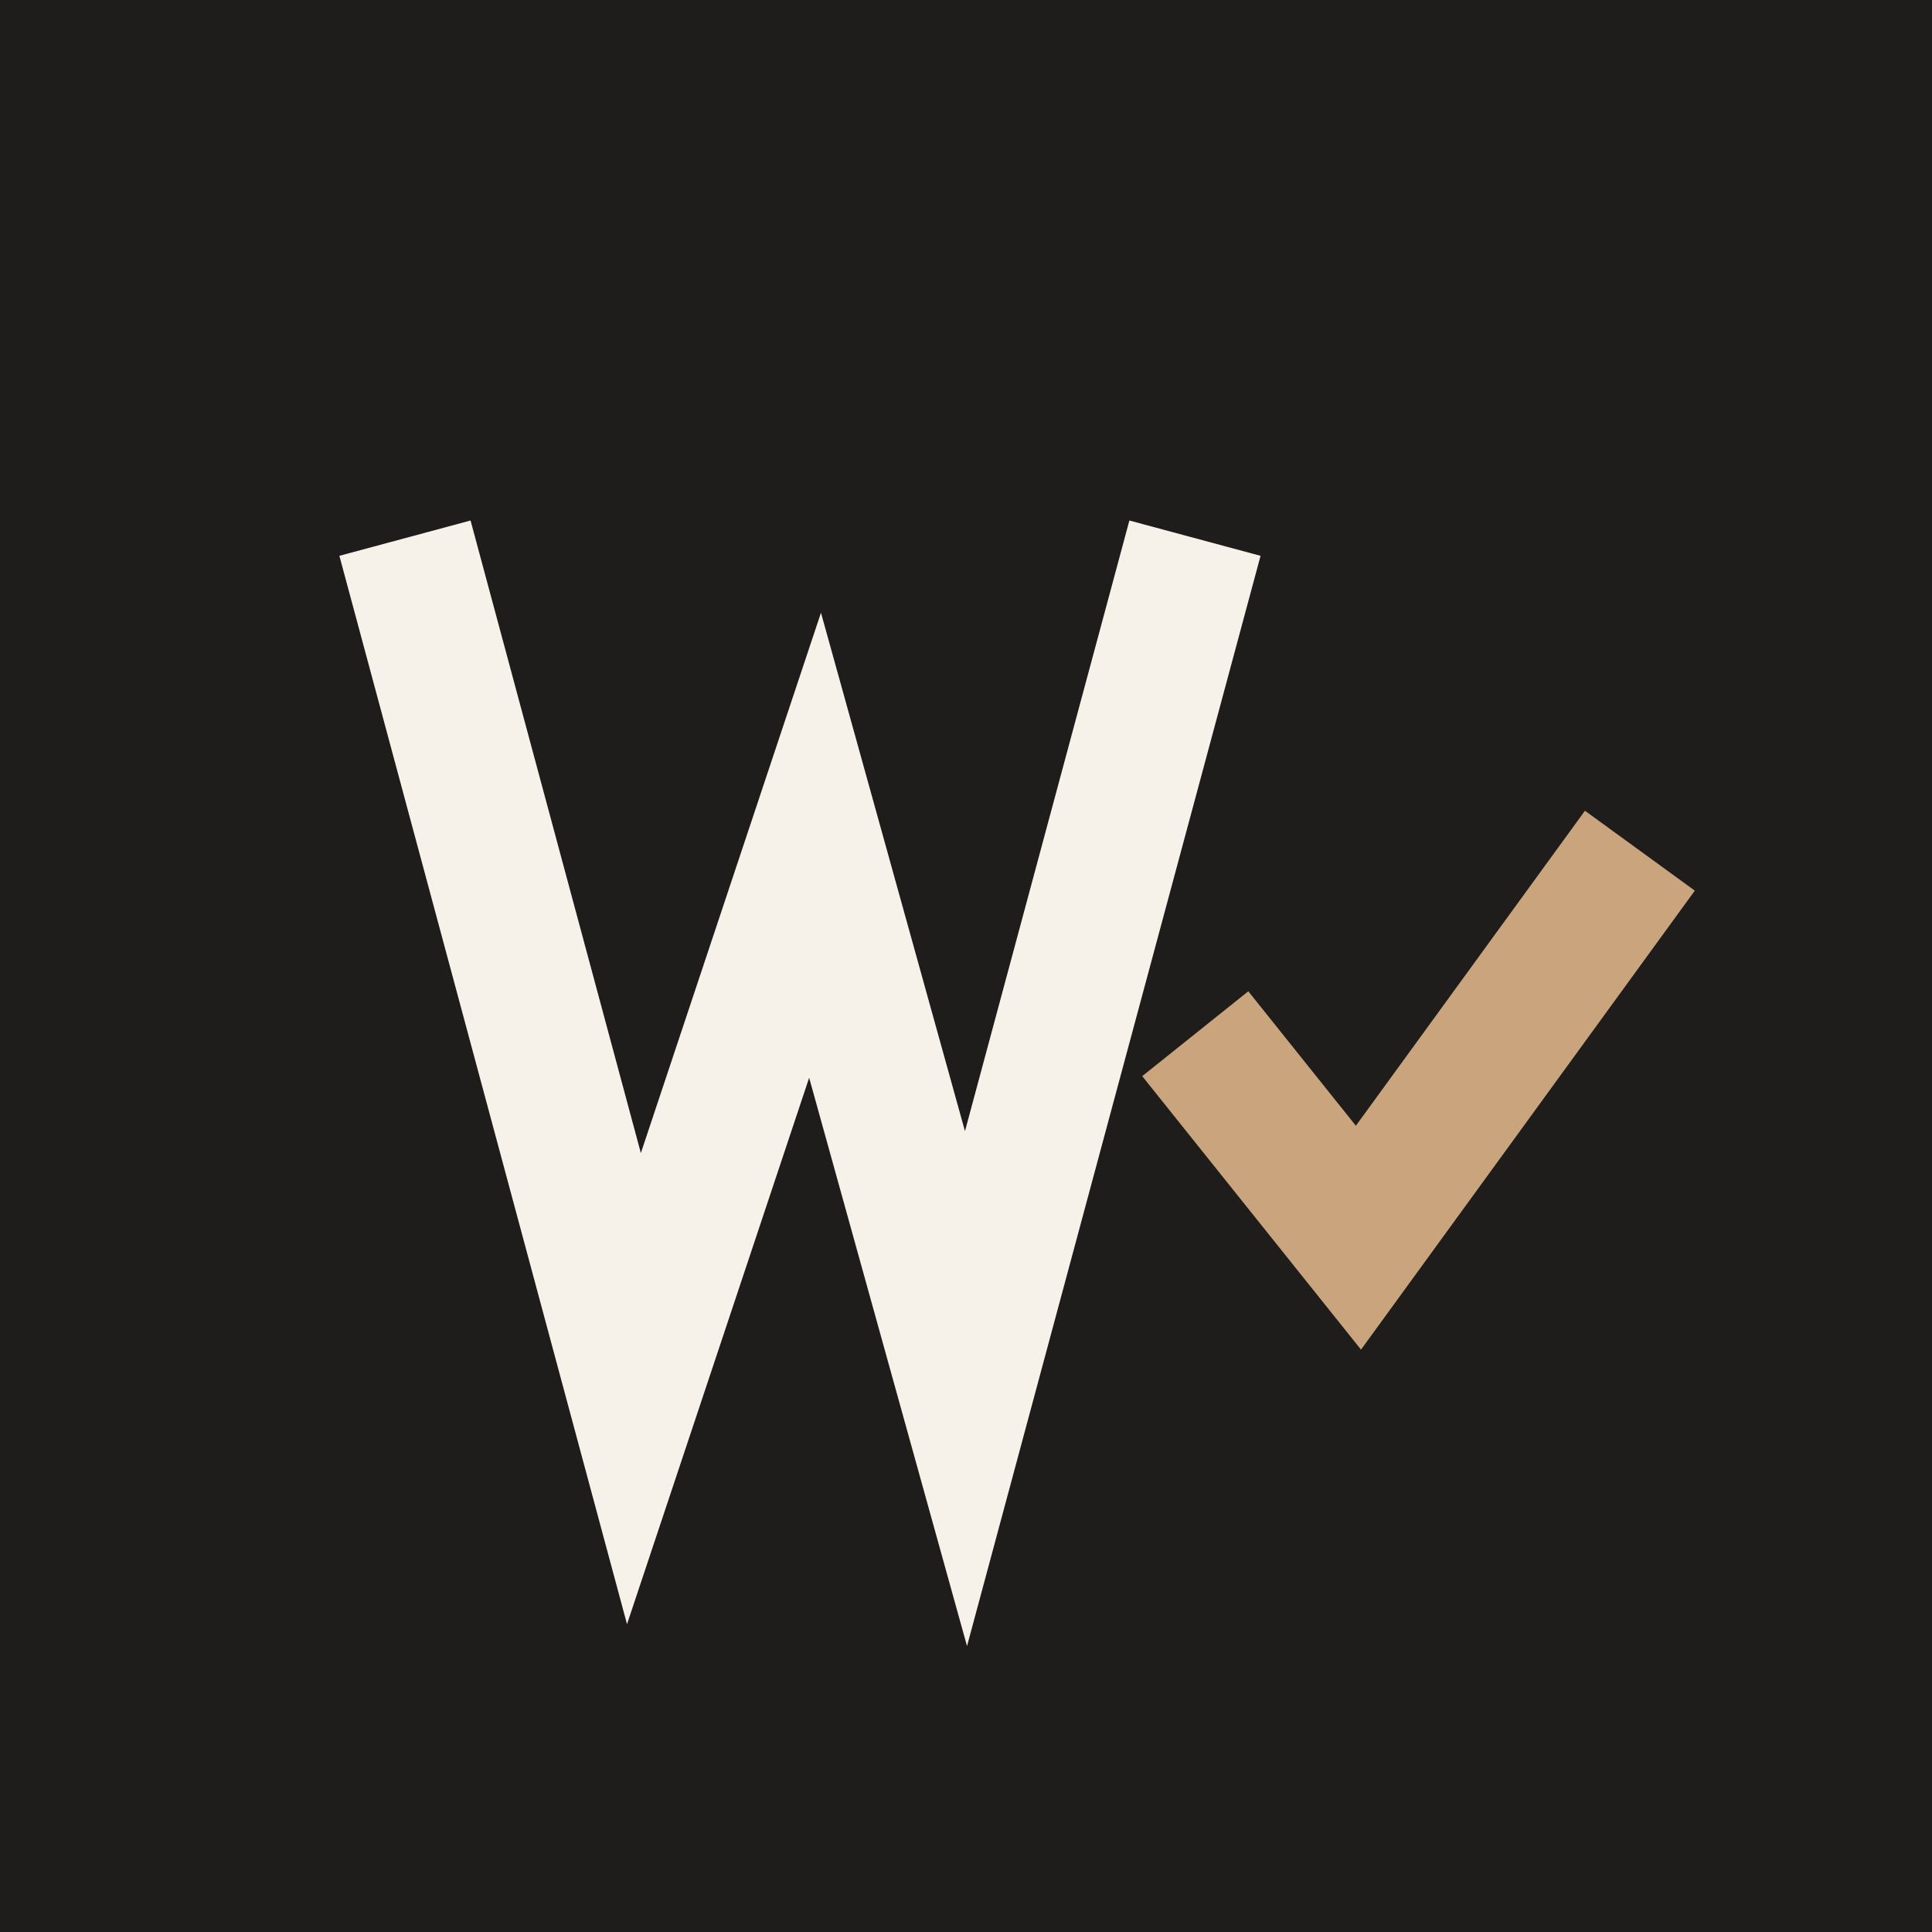
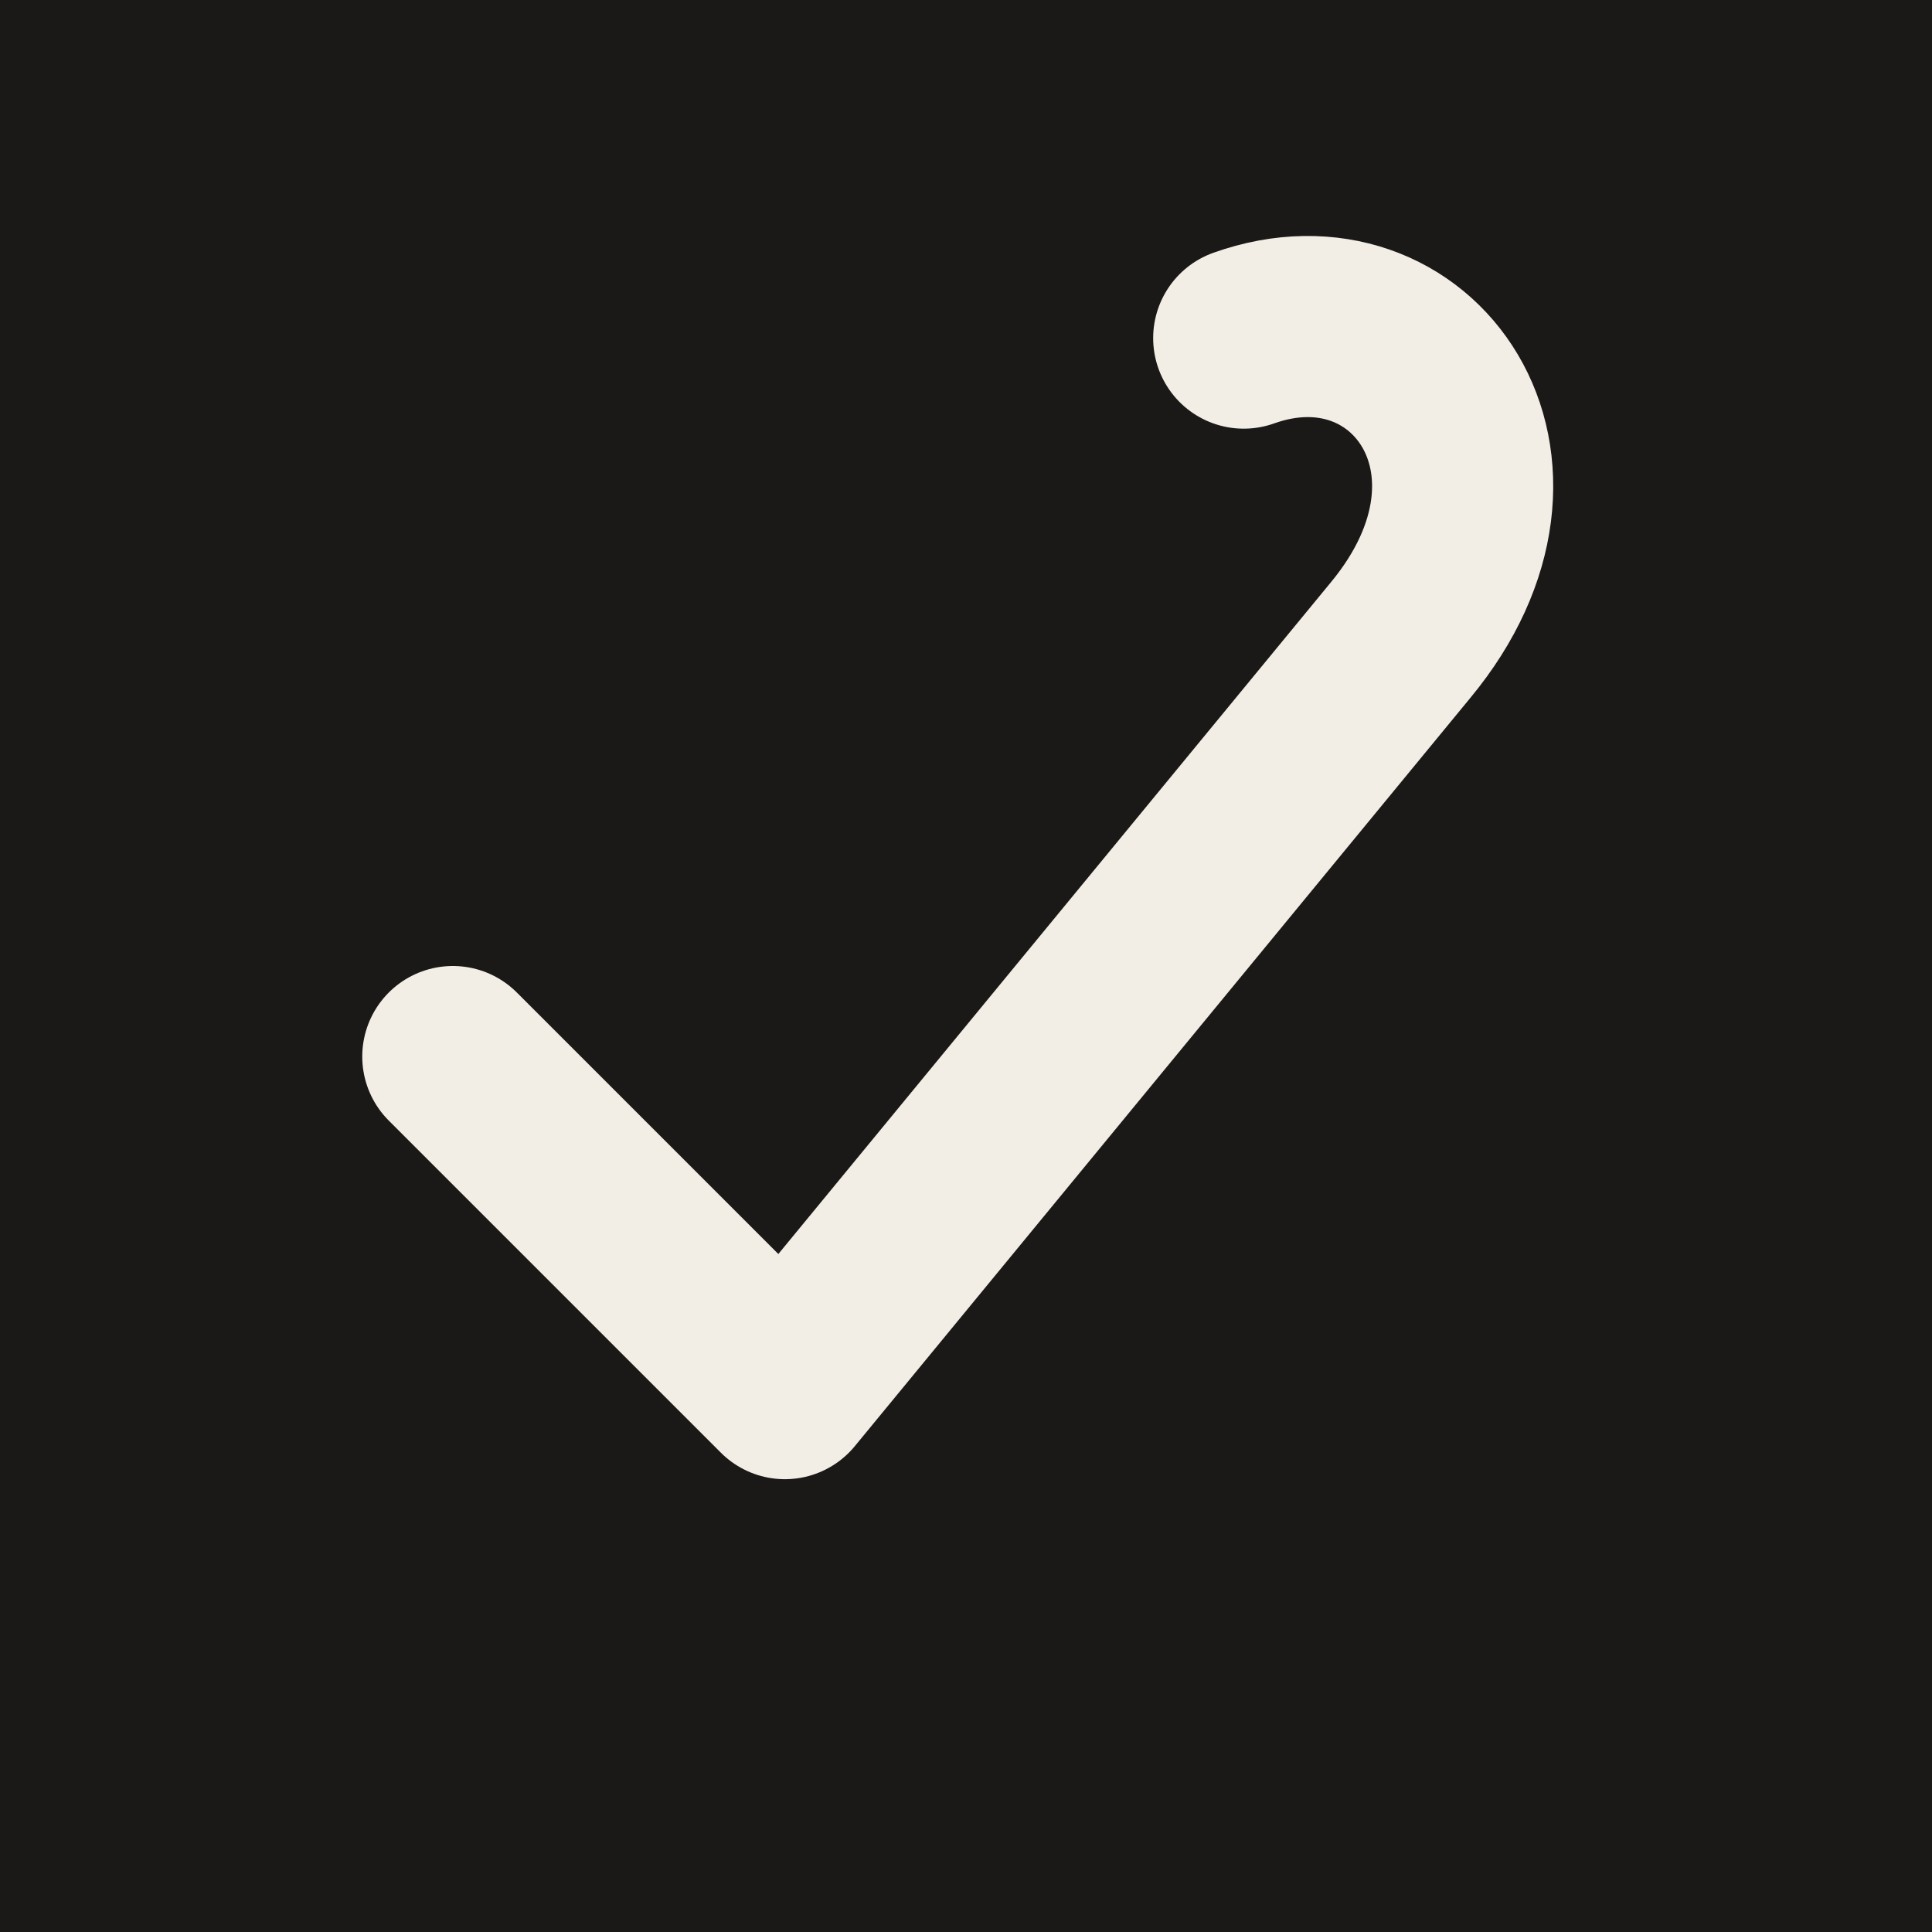
- <svg xmlns="http://www.w3.org/2000/svg" viewBox="0 0 64 64">
-   <rect width="64" height="64" fill="#1e1d1b" />
-   <path d="M14 20l7 26 6-18 5 18 7-26" fill="none" stroke="#f6f2ea" stroke-width="4.5" stroke-linejoin="miter" stroke-linecap="square" />
-   <path d="M41 36l4 5 8-11" fill="none" stroke="#c9a47c" stroke-width="4.5" stroke-linecap="square" />
+ <svg xmlns="http://www.w3.org/2000/svg" viewBox="0 0 32 32">
+   <rect width="32" height="32" fill="#1a1917" />
+   <path d="M7.5 17.5 L13 23 L23.2 10.6 C25.6 7.7 23.4 4.6 20.6 5.6" fill="none" stroke="#f3eee5" stroke-width="3" stroke-linecap="round" stroke-linejoin="round" />
</svg>
